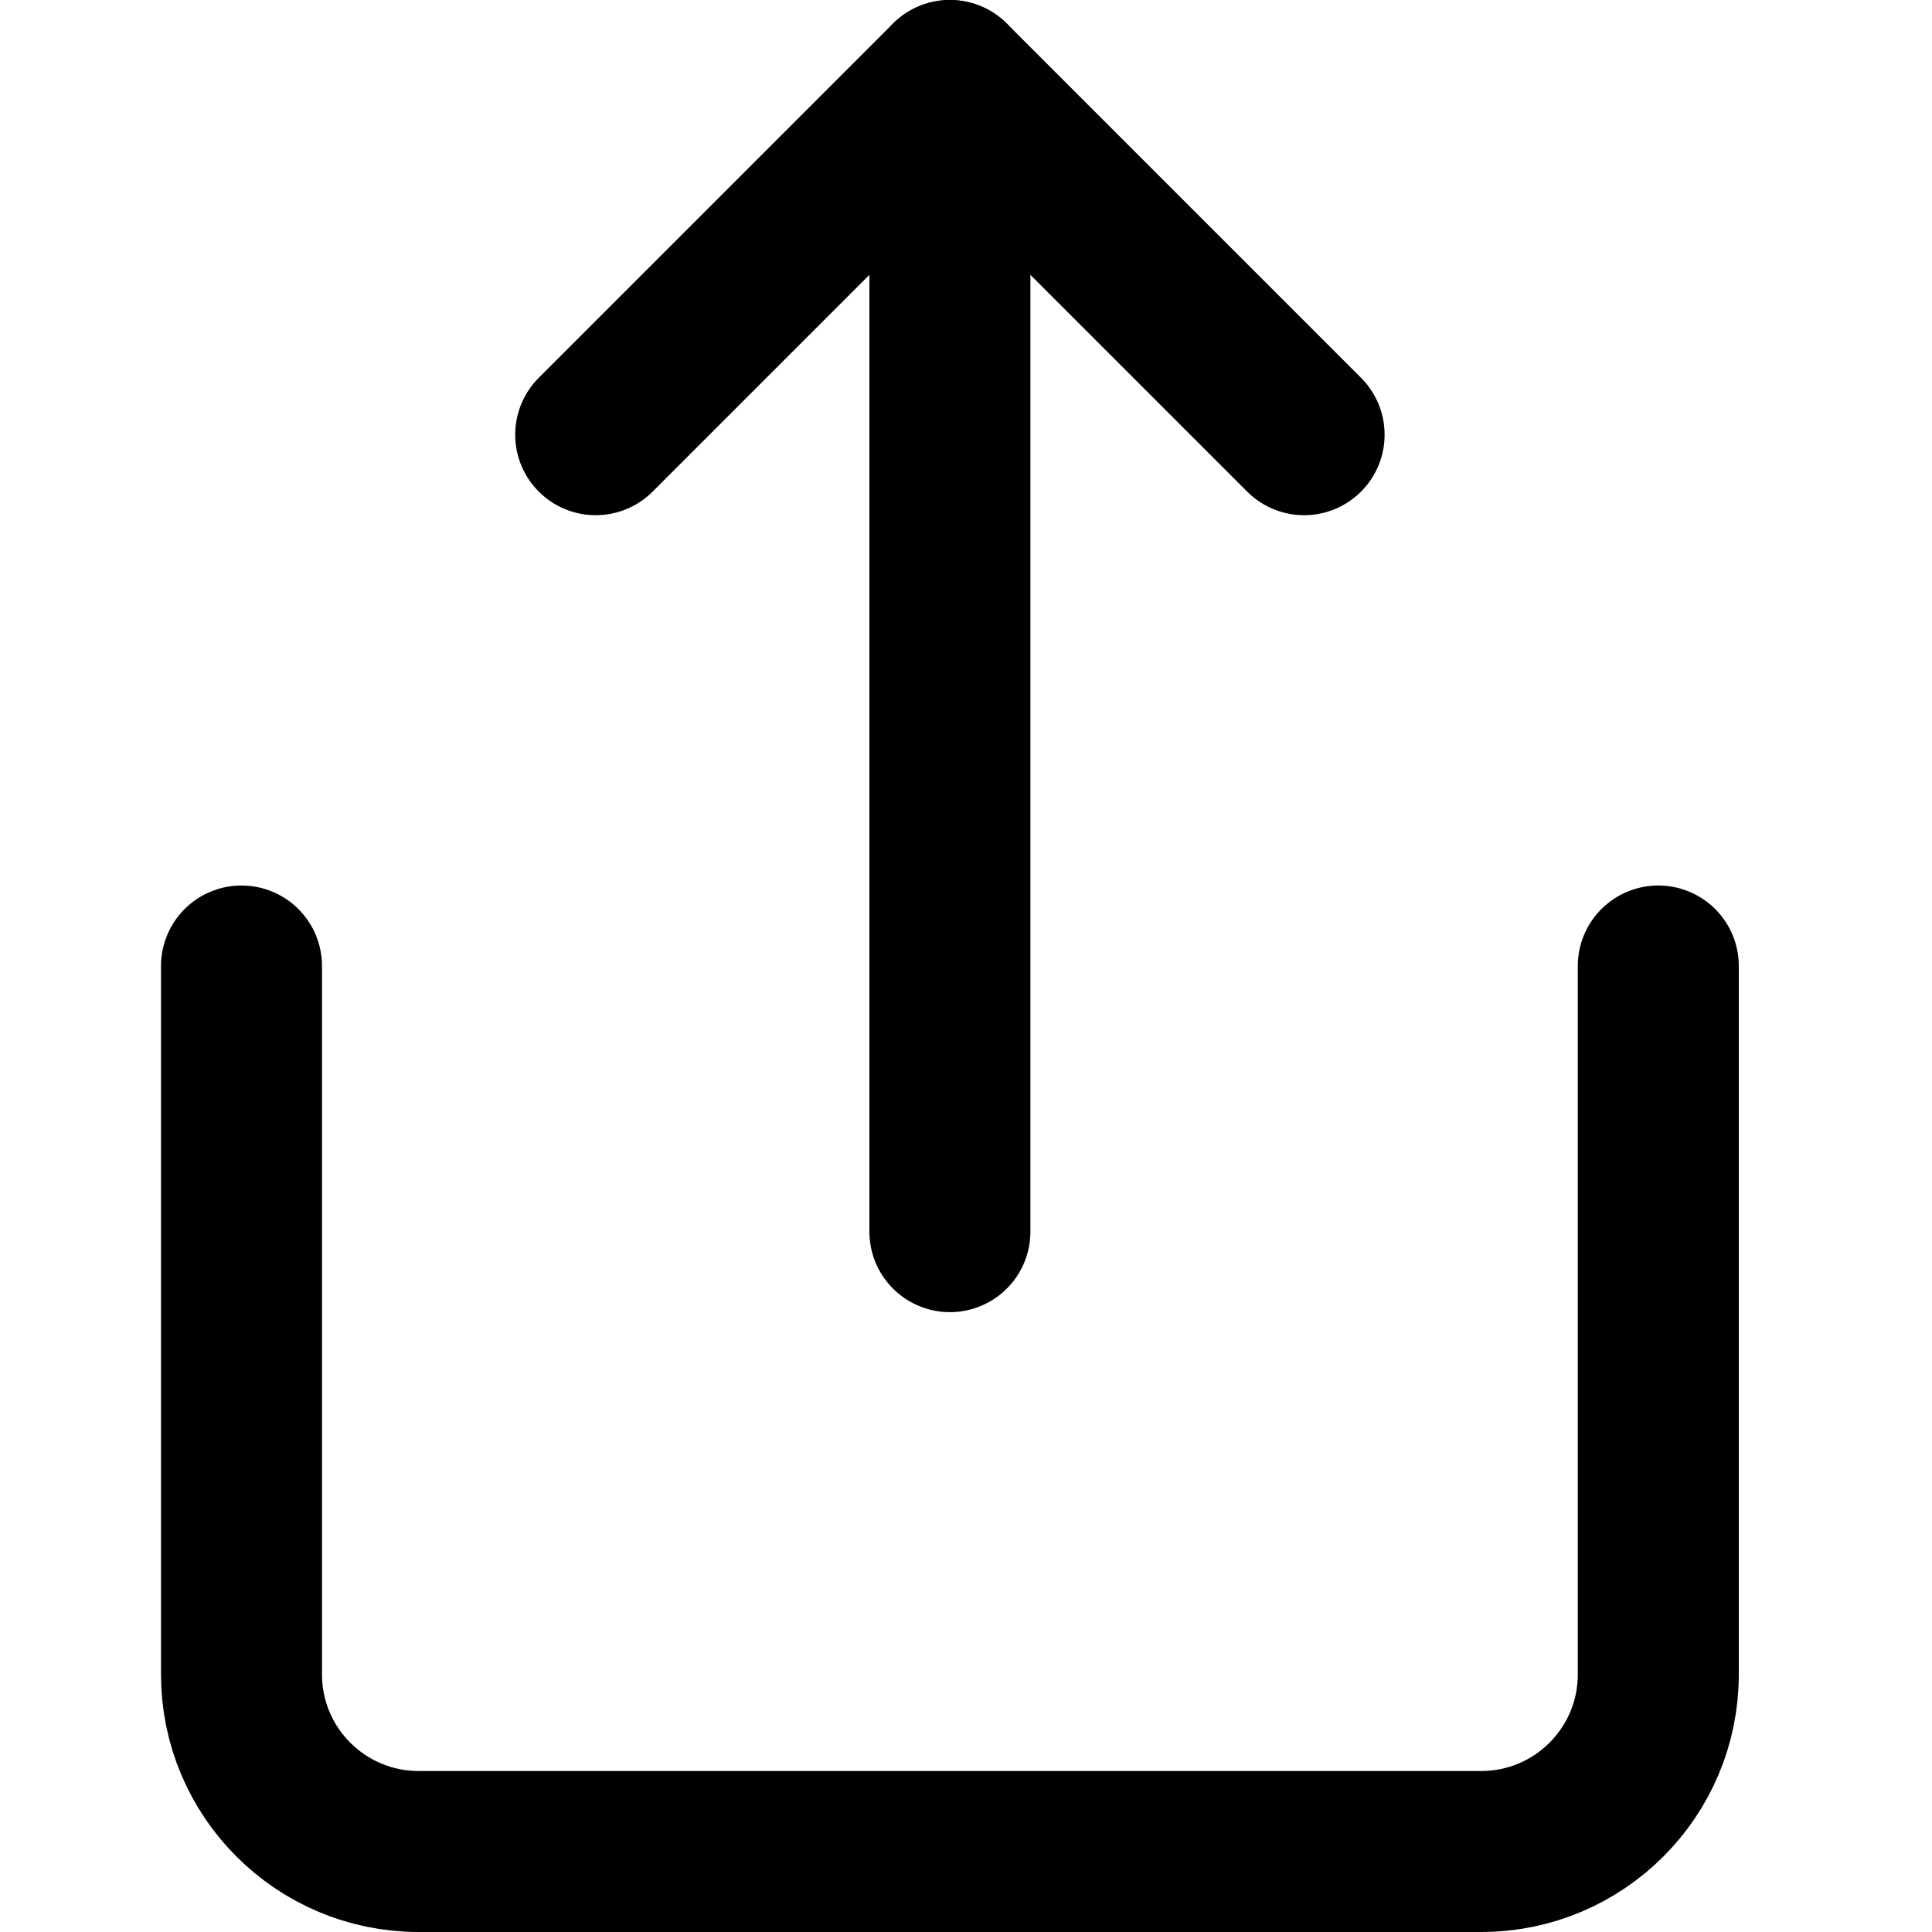
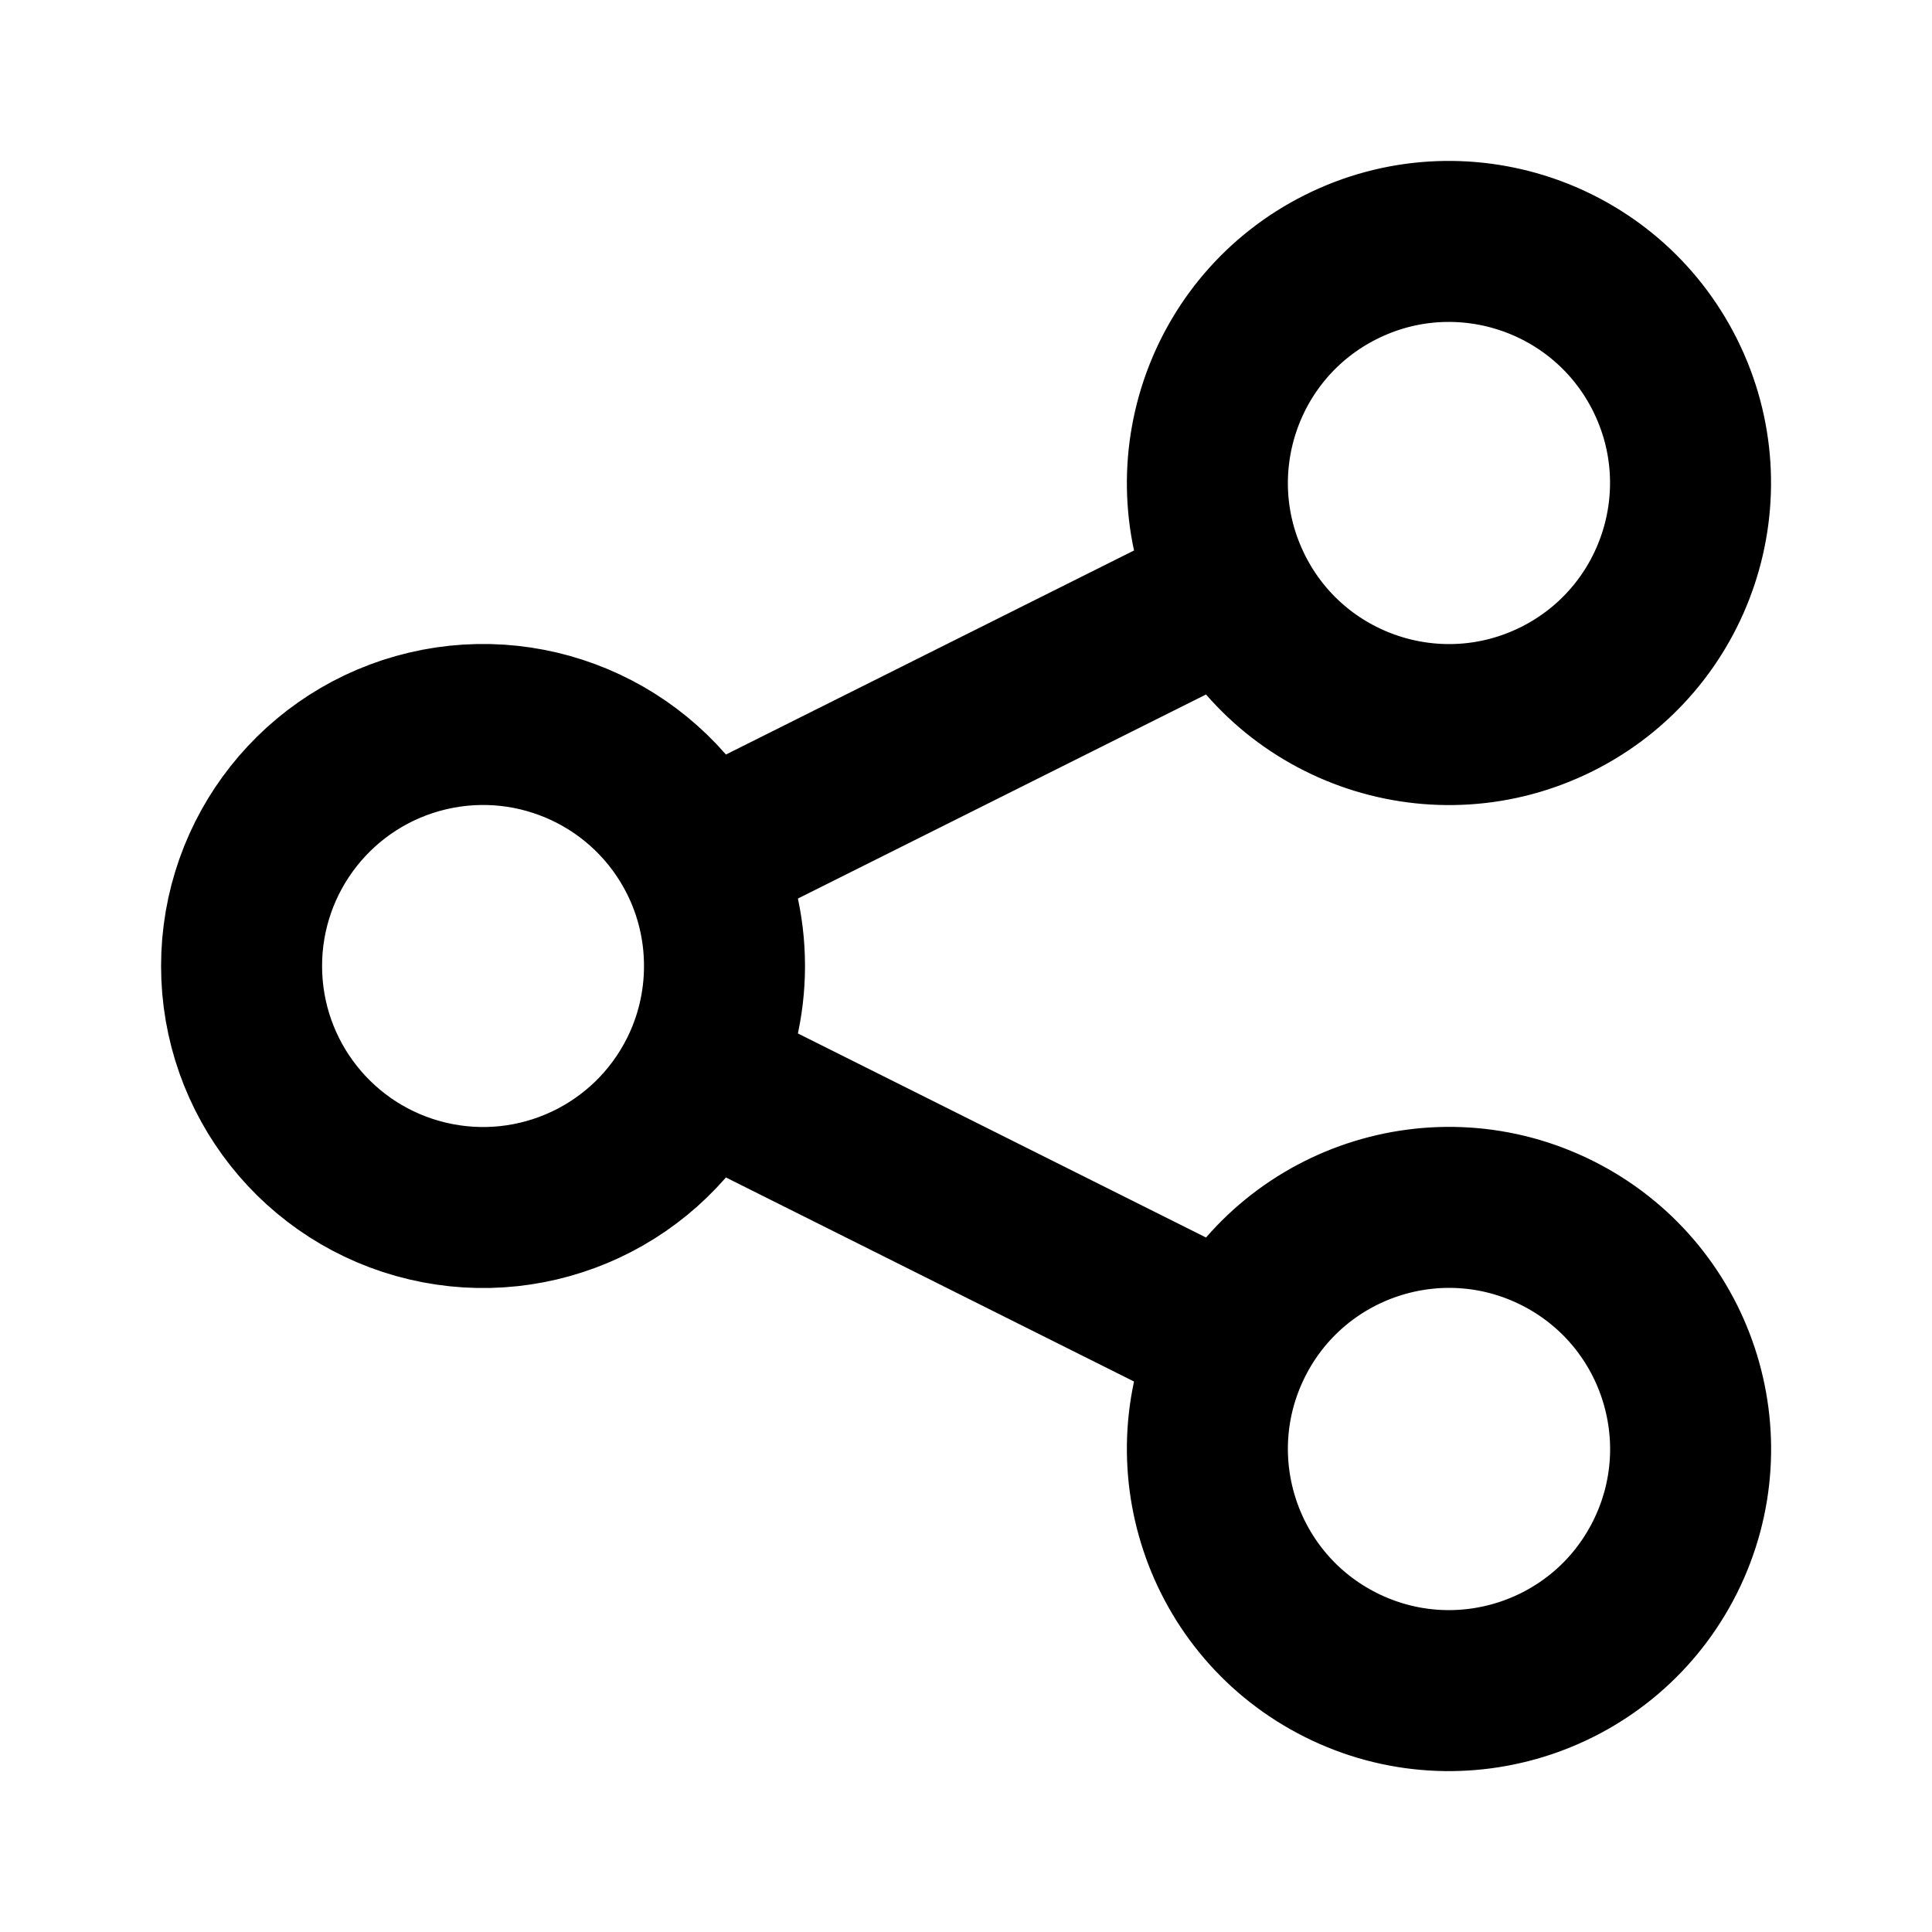
- <svg xmlns="http://www.w3.org/2000/svg" viewBox="0 0 24 24">
-   <g class="icon-stroke" stroke="#000000" fill="none" fill-rule="evenodd" stroke-width="2" transform="translate(3 1)" stroke-linecap="round" stroke-linejoin="round">
-     <path d="M0,11 L0,19.8 C0,21.015 0.985,22 2.2,22 L15.4,22 C16.615,22 17.6,21.015 17.6,19.8 L17.6,11" />
-     <polyline points="13.2 4.4 8.8 0 4.4 4.4" />
-     <path d="M8.8,0 L8.8,14.3" />
-   </g>
+ <svg xmlns="http://www.w3.org/2000/svg" fill="none" viewBox="0 0 24 24" width="24" height="24" stroke="currentColor">
+   <path stroke-linecap="round" stroke-linejoin="round" stroke-width="2" d="M8.684 13.342C8.886 12.938 9 12.482 9 12c0-.482-.114-.938-.316-1.342m0 2.684a3 3 0 110-2.684m0 2.684l6.632 3.316m-6.632-6l6.632-3.316m0 0a3 3 0 105.367-2.684 3 3 0 00-5.367 2.684zm0 9.316a3 3 0 105.368 2.684 3 3 0 00-5.368-2.684z" />
</svg>
